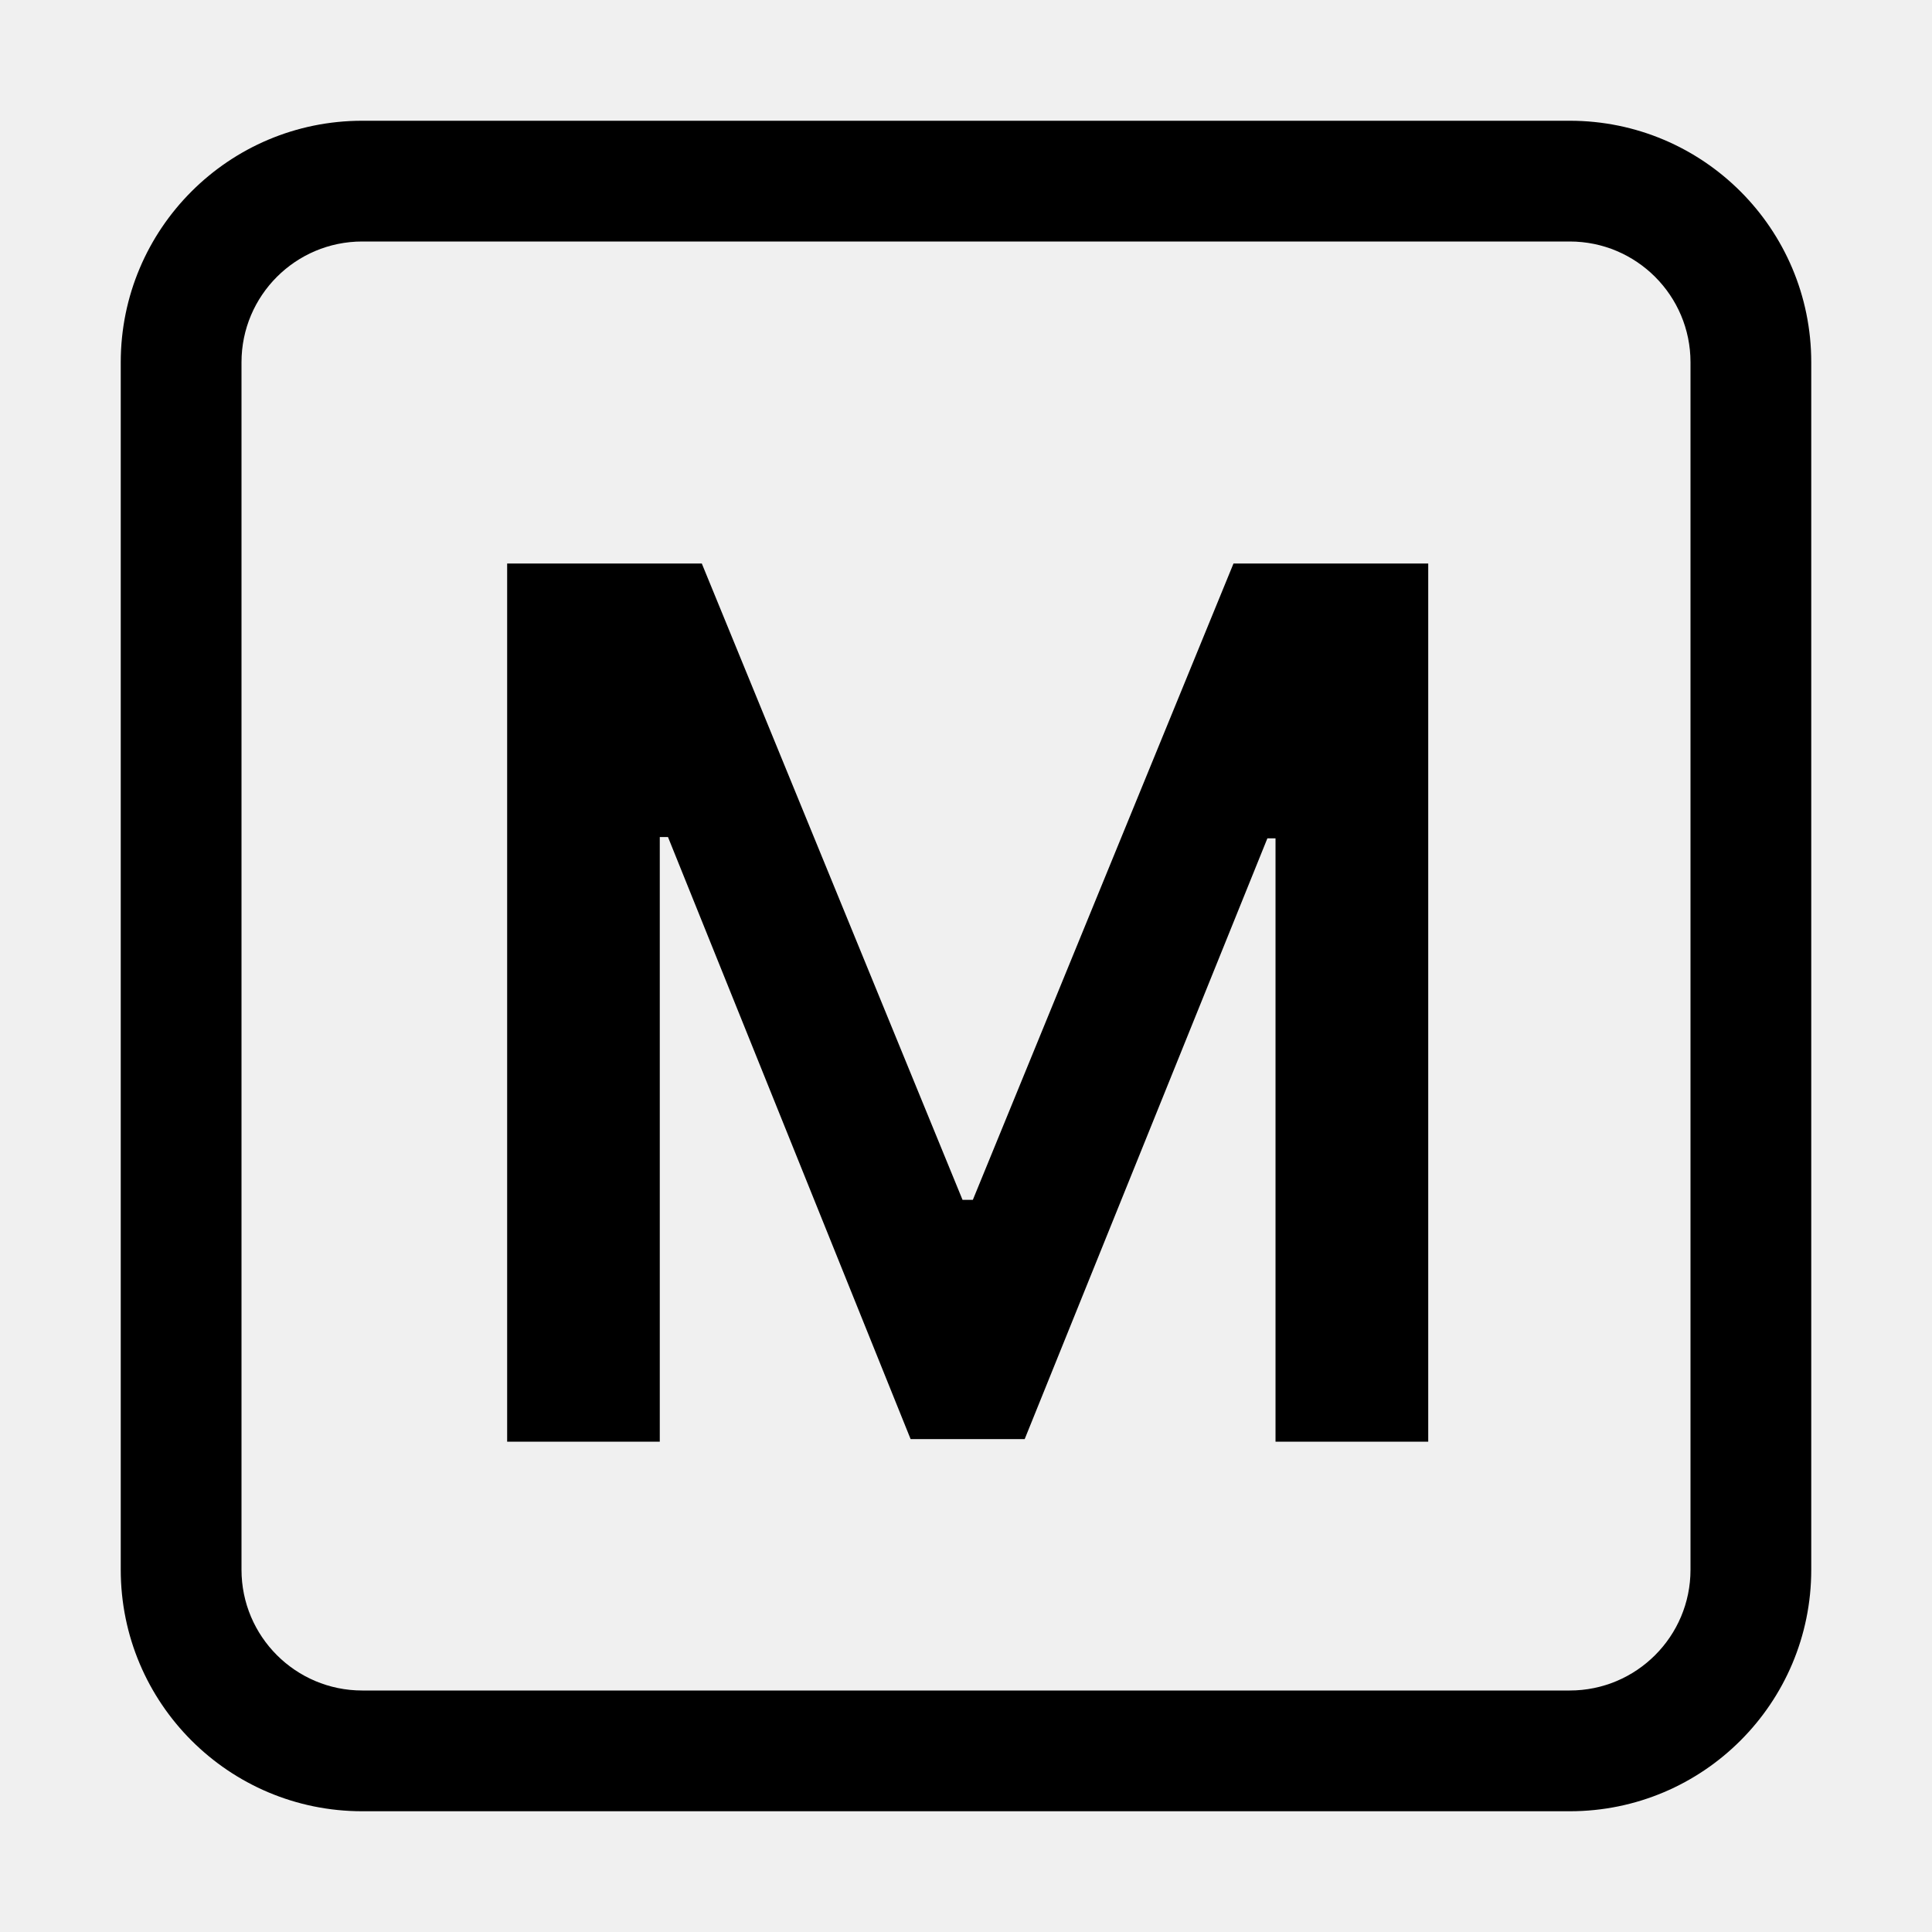
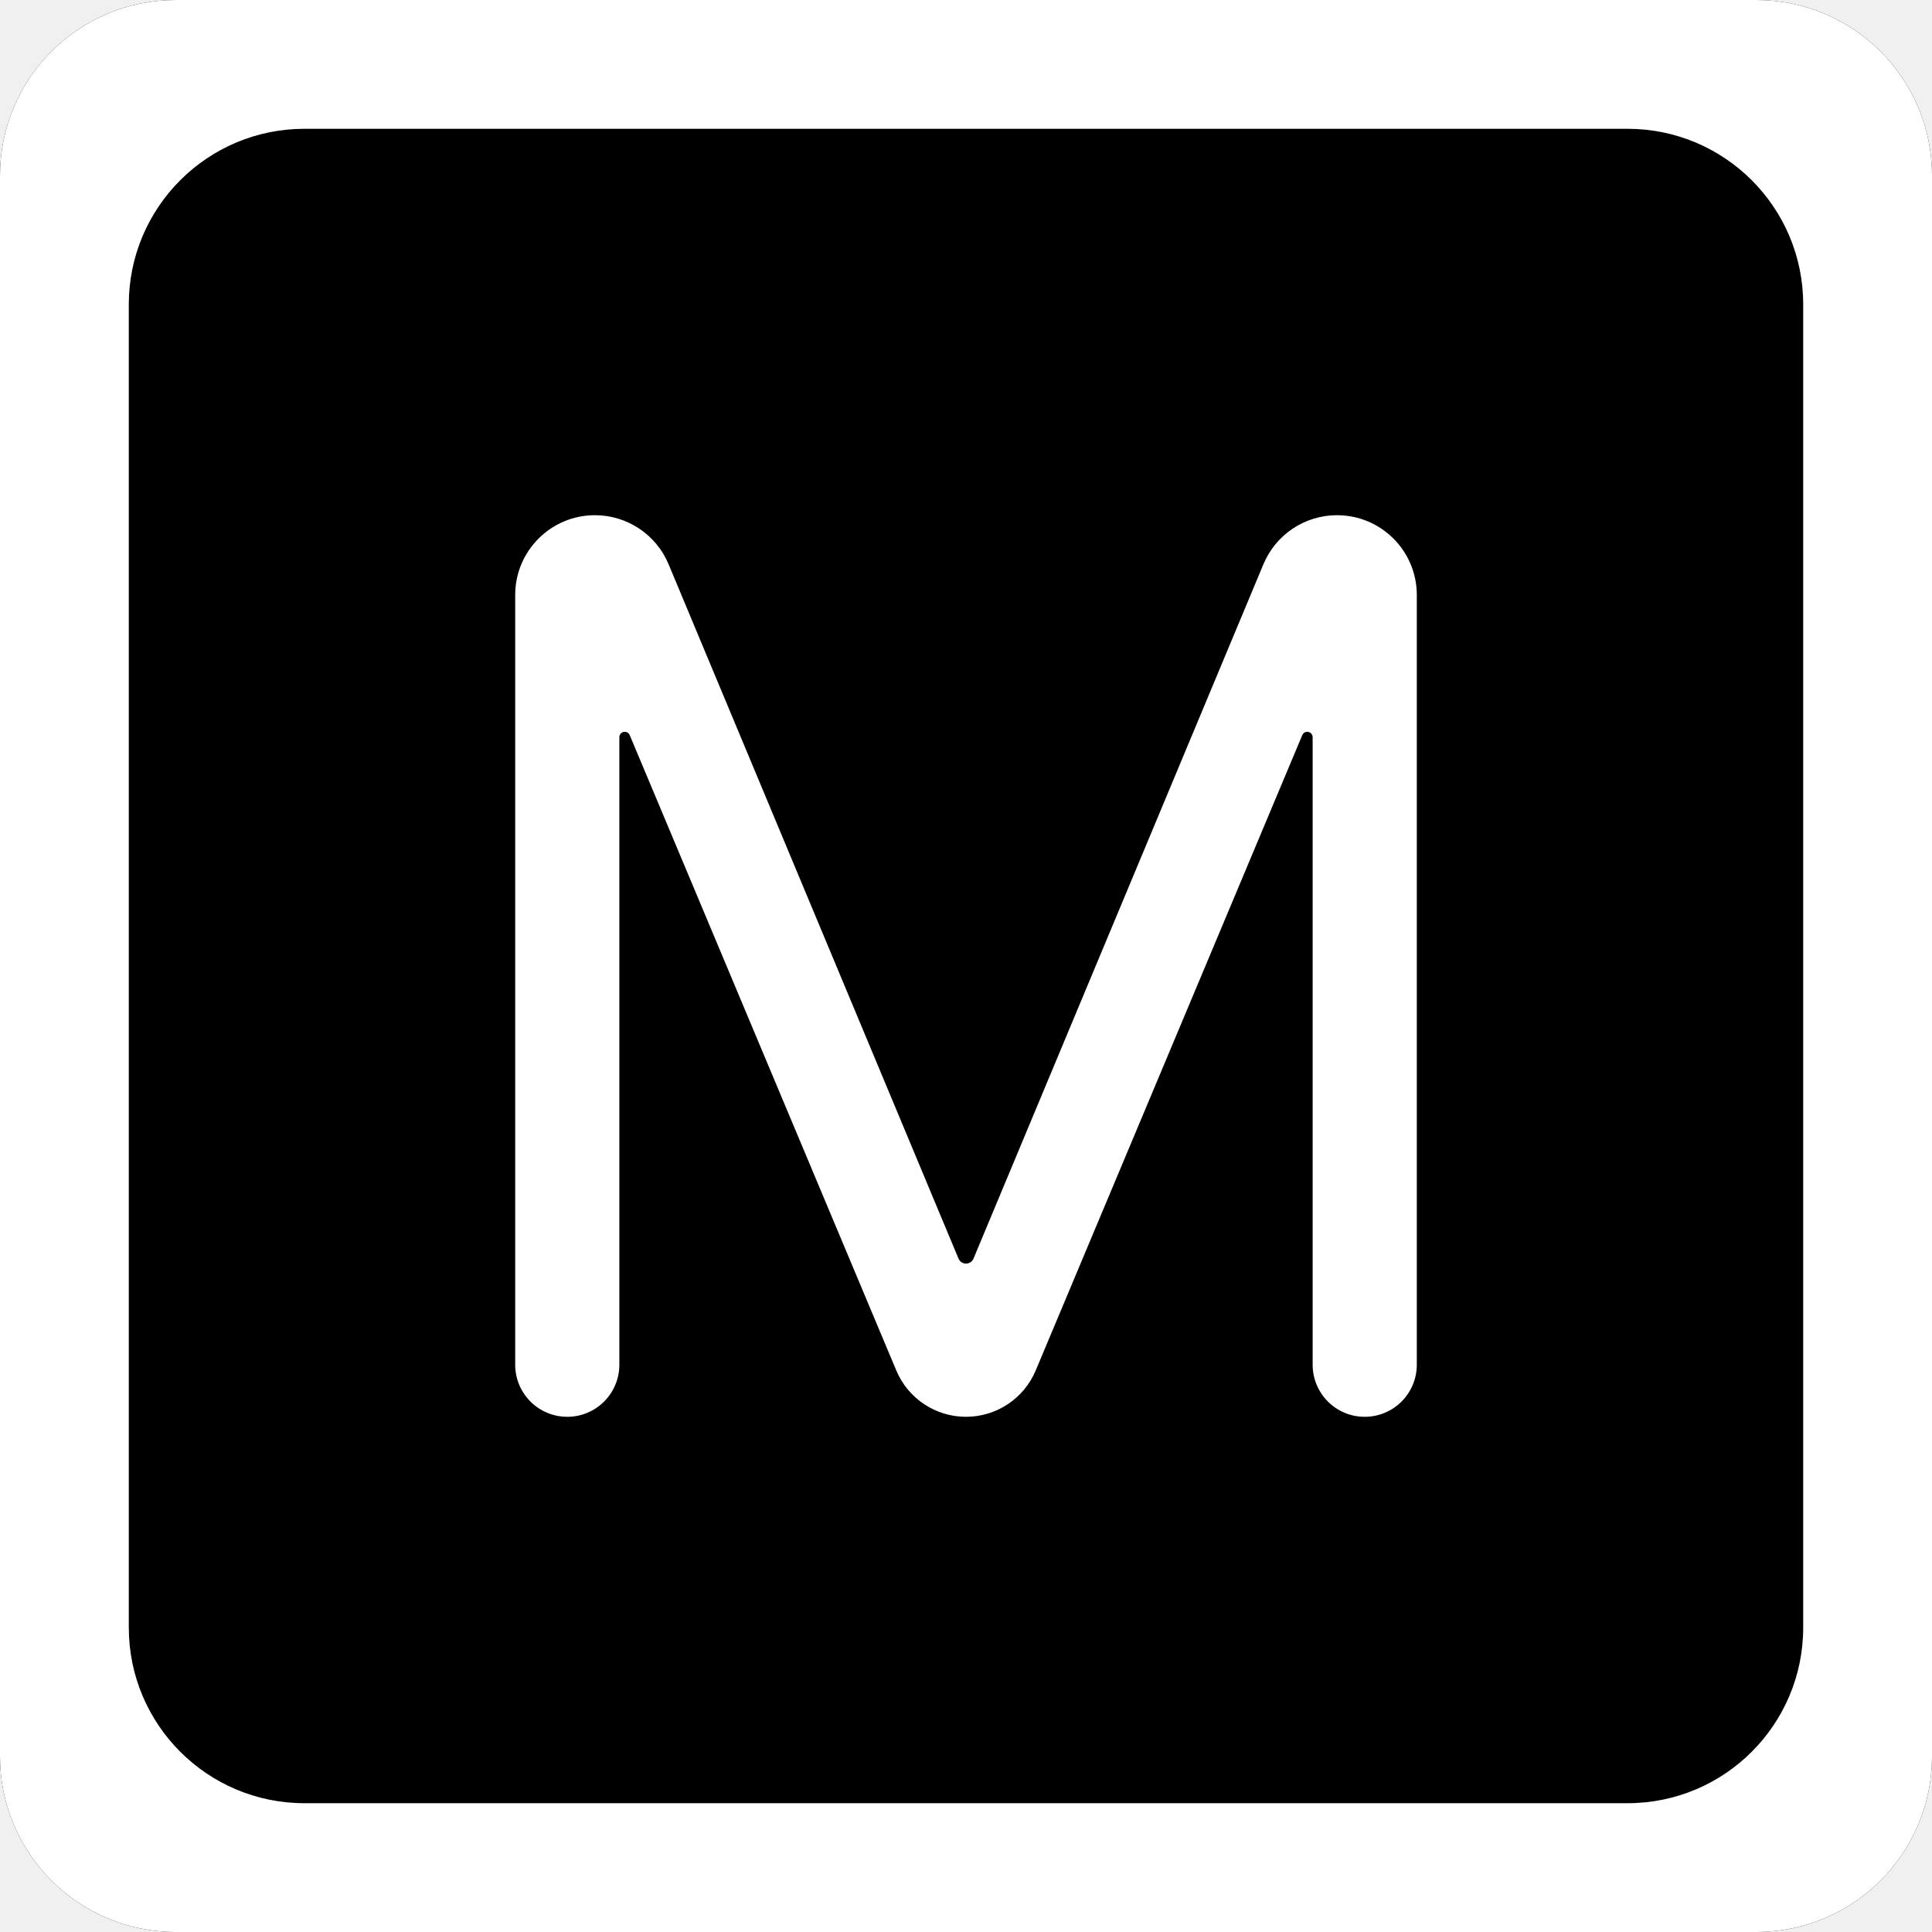
- <svg xmlns="http://www.w3.org/2000/svg" width="24" height="24" viewBox="0 0 24 24" fill-rule="evenodd">
-   <path fill-rule="evenodd" clip-rule="evenodd" d="M4.5 3H19.5C20.328 3 21 3.672 21 4.5V19.5C21 20.328 20.328 21 19.5 21H4.5C3.672 21 3 20.328 3 19.5V4.5C3 3.672 3.672 3 4.5 3ZM1.5 4.5C1.5 2.843 2.843 1.5 4.5 1.5H19.5C21.157 1.5 22.5 2.843 22.5 4.5V19.5C22.5 21.157 21.157 22.5 19.5 22.5H4.5C2.843 22.5 1.5 21.157 1.5 19.5V4.5ZM8.718 7H6.3V17.909H8.196V10.398H8.298L11.312 17.877H12.729L15.744 10.414H15.845V17.909H17.742V7H15.323L12.085 14.905H11.957L8.718 7Z" />
+ <svg xmlns="http://www.w3.org/2000/svg" width="33" height="33" viewBox="0 0 33 33" fill="none">
+   <path d="M0 3C0 1.343 1.343 0 3 0H30C31.657 0 33 1.343 33 3V30C33 31.657 31.657 33 30 33H3C1.343 33 0 31.657 0 30V3Z" fill="black" />
+   <path d="M30 0C31.657 0 33 1.343 33 3V30C33 31.657 31.657 33 30 33H3C1.343 33 0 31.657 0 30V3C0 1.343 1.343 0 3 0H30ZM2.2 27.8C2.2 29.457 3.543 30.8 5.2 30.8H27.8C29.457 30.8 30.8 29.457 30.8 27.8V5.2C30.8 3.543 29.457 2.2 27.8 2.2H5.2C3.543 2.2 2.2 3.543 2.2 5.2V27.8Z" fill="white" />
+   <path d="M8.8 10.162C8.8 9.41 9.41 8.8 10.162 8.8C10.712 8.8 11.208 9.13 11.42 9.638L16.372 21.498C16.394 21.55 16.444 21.583 16.5 21.583C16.556 21.583 16.606 21.55 16.628 21.498L21.58 9.638C21.792 9.13 22.288 8.8 22.837 8.8C23.59 8.8 24.2 9.41 24.2 10.162V23.31C24.2 23.802 23.802 24.2 23.31 24.2C22.819 24.2 22.421 23.802 22.421 23.31V12.592C22.421 12.541 22.38 12.5 22.329 12.5C22.291 12.5 22.258 12.522 22.244 12.556L17.691 23.408C17.49 23.888 17.02 24.2 16.5 24.2C15.98 24.2 15.51 23.888 15.309 23.408L10.756 12.556C10.742 12.522 10.709 12.5 10.671 12.5C10.62 12.5 10.579 12.541 10.579 12.592V23.31C10.579 23.802 10.181 24.2 9.69 24.2C9.198 24.2 8.8 23.802 8.8 23.31V10.162Z" fill="white" />
</svg>
